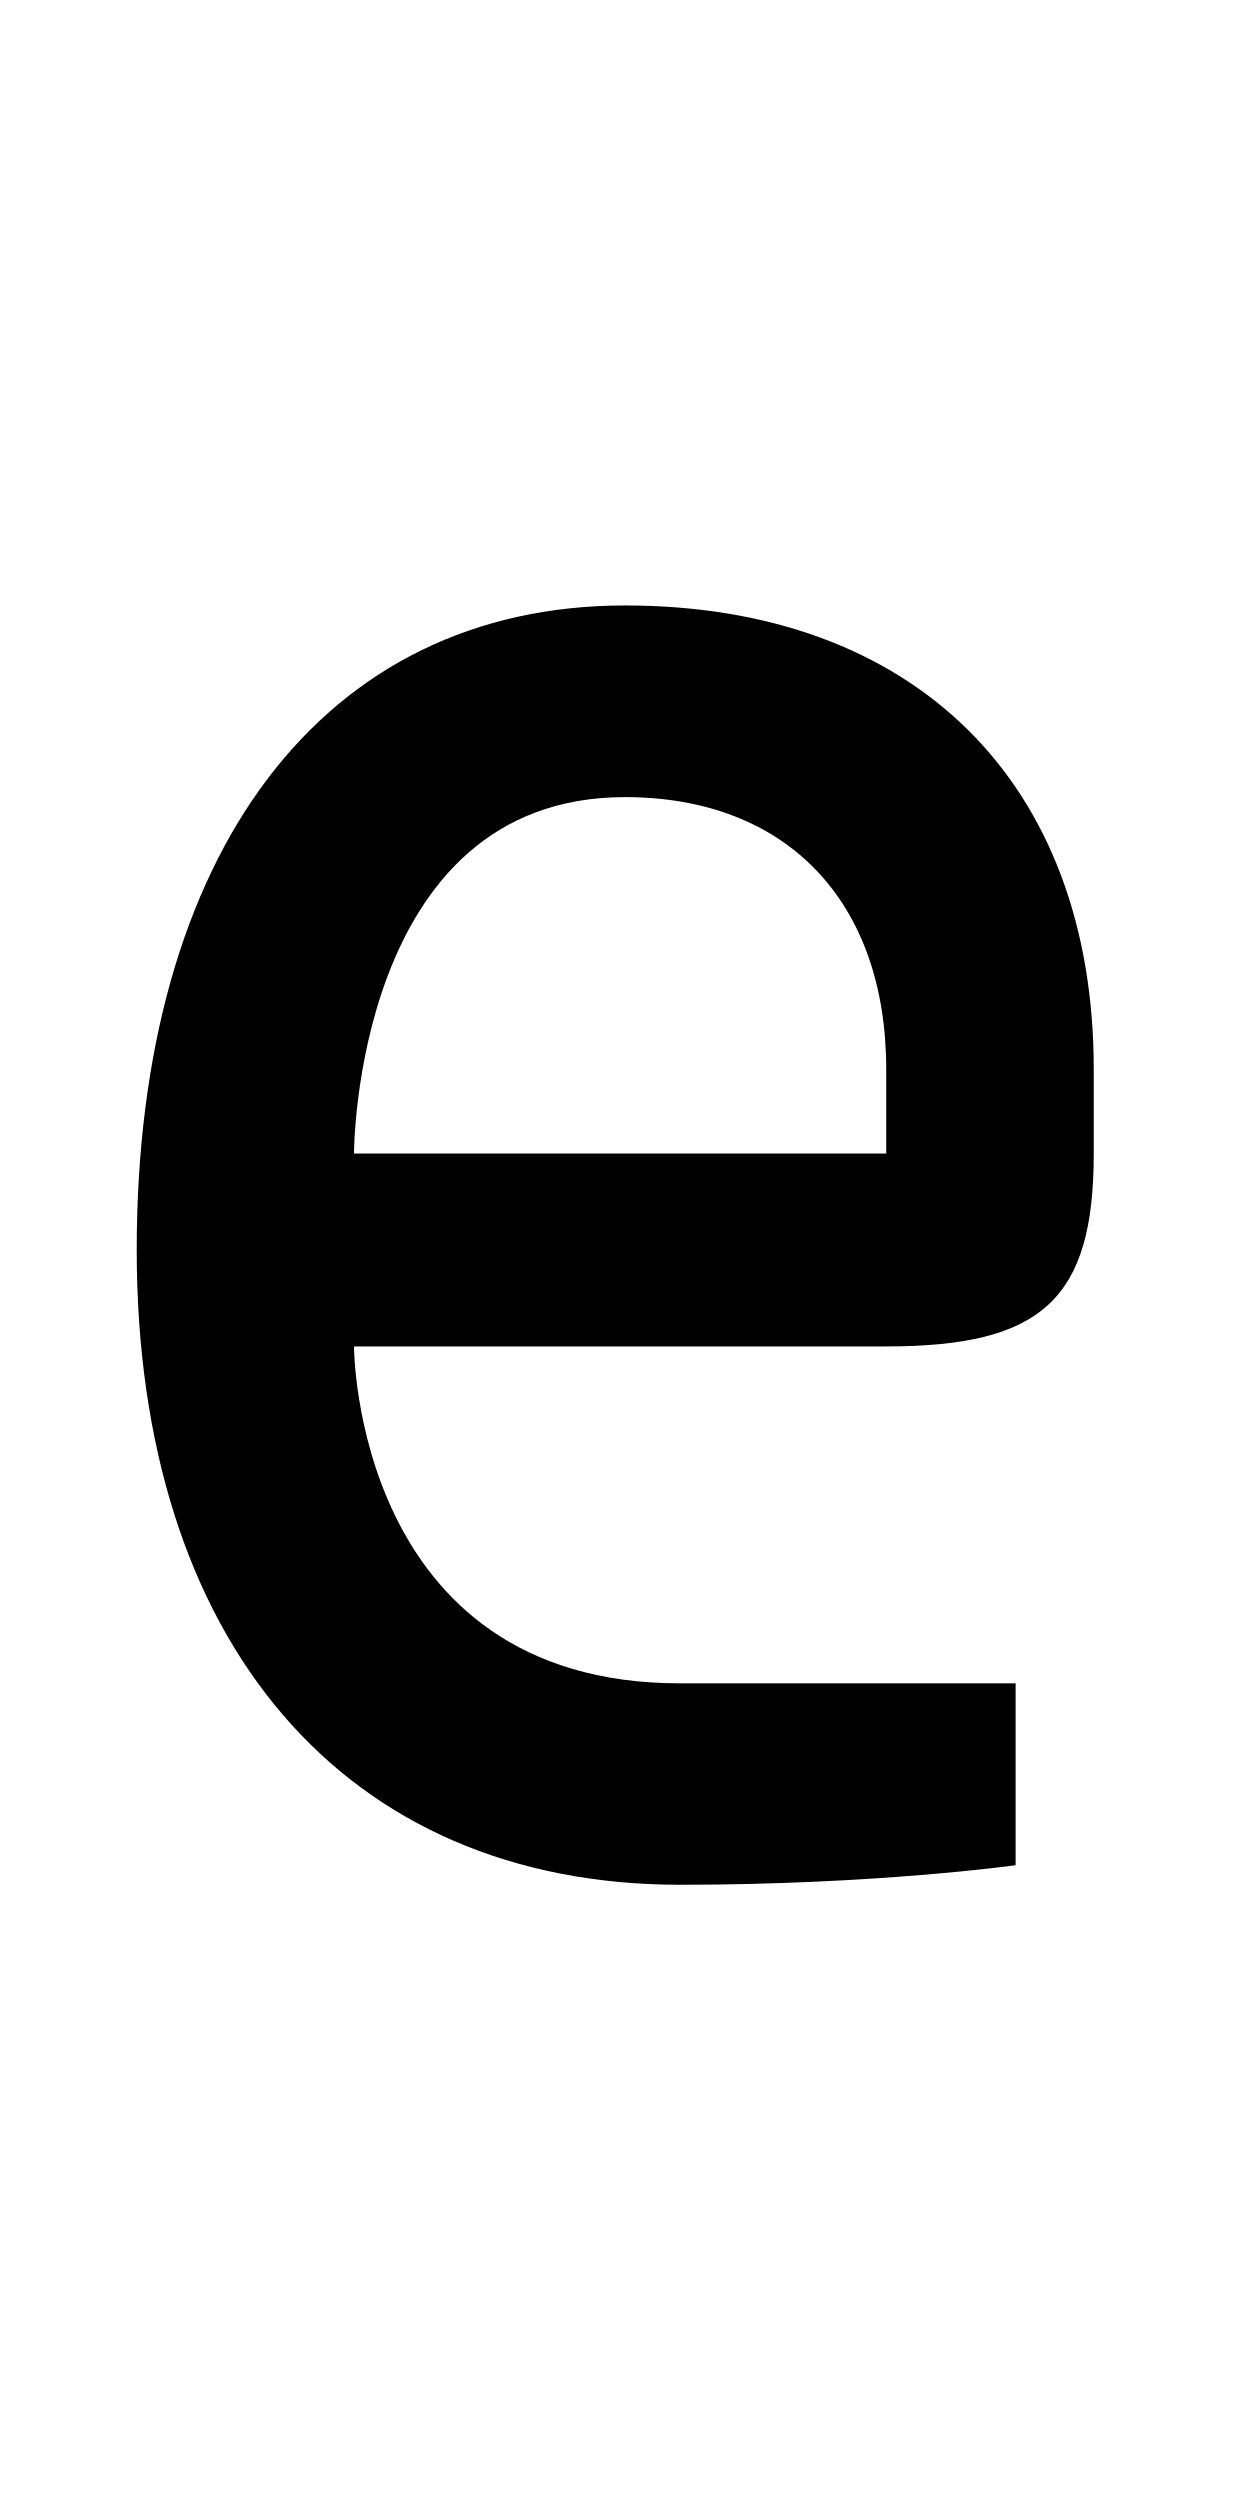
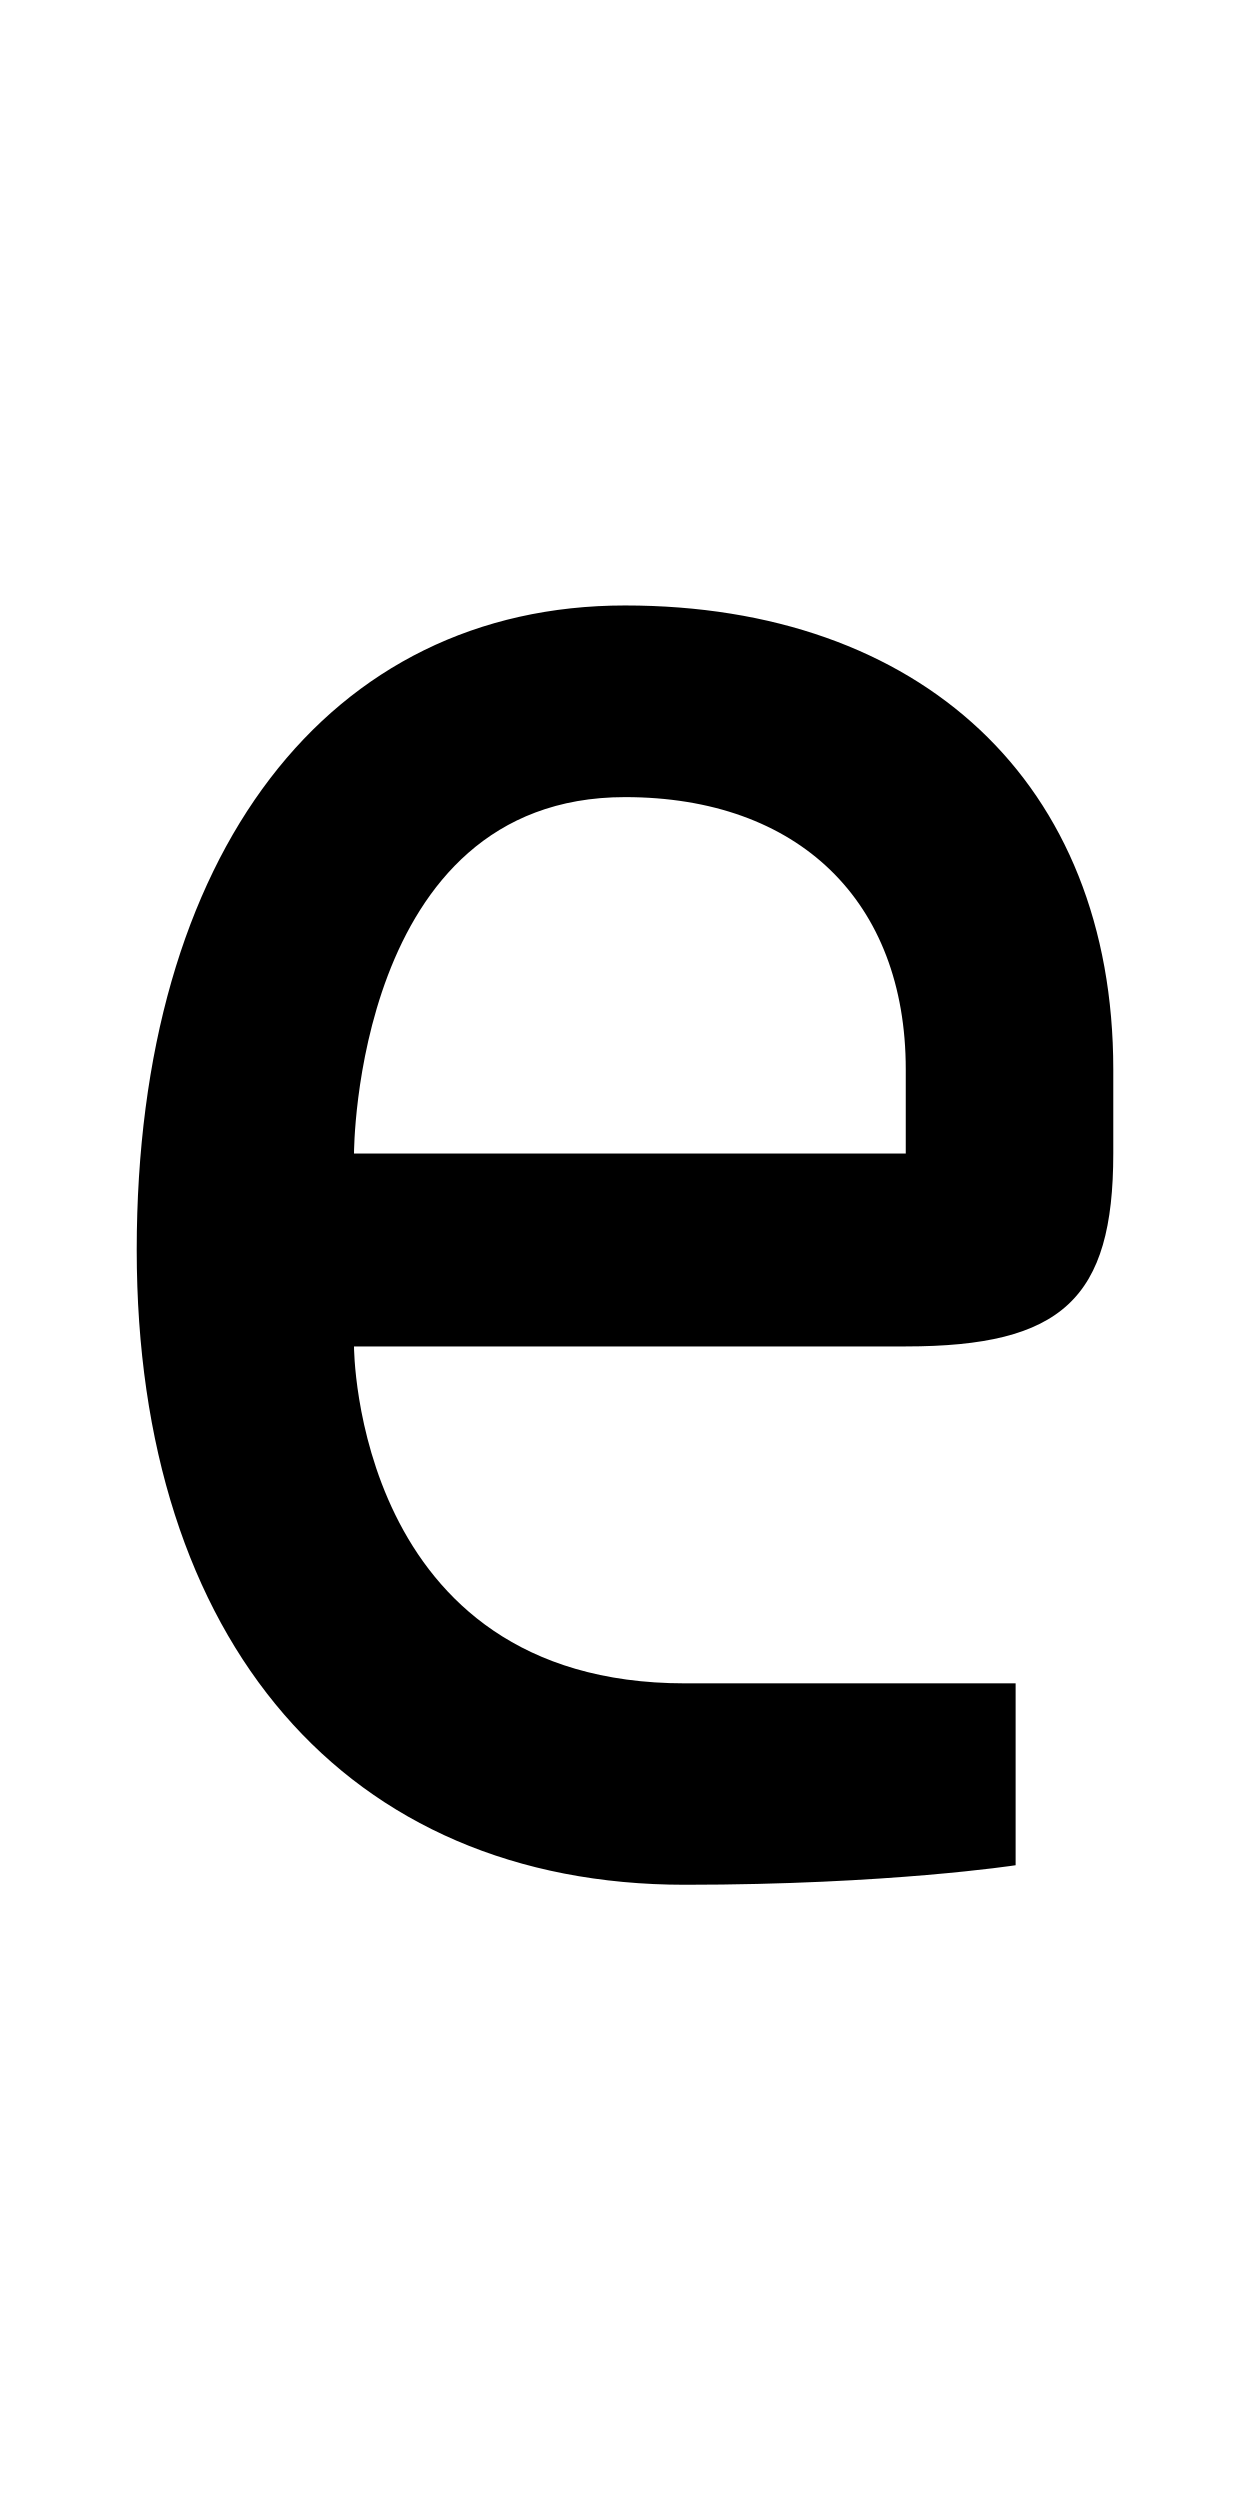
<svg xmlns="http://www.w3.org/2000/svg" version="1.1" width="1024" height="2048" id="svg3355">
  <defs id="defs3357" />
  <g transform="translate(0,995.6378)" id="layer1" />
  <g transform="translate(0,995.6378)" id="layer1-15" style="display:inline">
-     <path d="m 557,548.362 c 160.369,0 275,-16 275,-16 v -149 H 557 c -267.001,0 -267,-276 -267,-276 H 726 c 128.001,0 170,-39.002 170,-158 v -69 c 0,-235.004 -146.999,-380 -384,-380 -246.998,0 -400,202.005 -400,528 0,320.998 169.997,520 445,520 z m 169,-599 H 290 c 0,0 0.003,-292 222,-292 131.999,0 214,84.998 214,223 z" id="path3157-2-7-7-2-8-2-3-1-1-3-3-6" style="display:inline;fill:#000000;fill-opacity:1;stroke:none" />
+     <path d="m 561,548.362 c 167.003,0 271,-16 271,-16 v -149 H 561 c -271.001,0 -271,-276 -271,-276 H 742 c 128.001,0 170,-39.002 170,-158 v -69 c 0,-235.004 -158.001,-380 -400,-380 -241.999,0 -400,202.005 -400,528 0,320.998 172.003,520 449,520 z m 181,-599 H 290 c 0,0 0.003,-292 222,-292 141.996,0 230,84.998 230,223 z" id="path3157-2-7-7-2-8-2-3-1-1-3-3-6" style="display:inline;fill:#000000;fill-opacity:1;stroke:none" />
  </g>
</svg>
